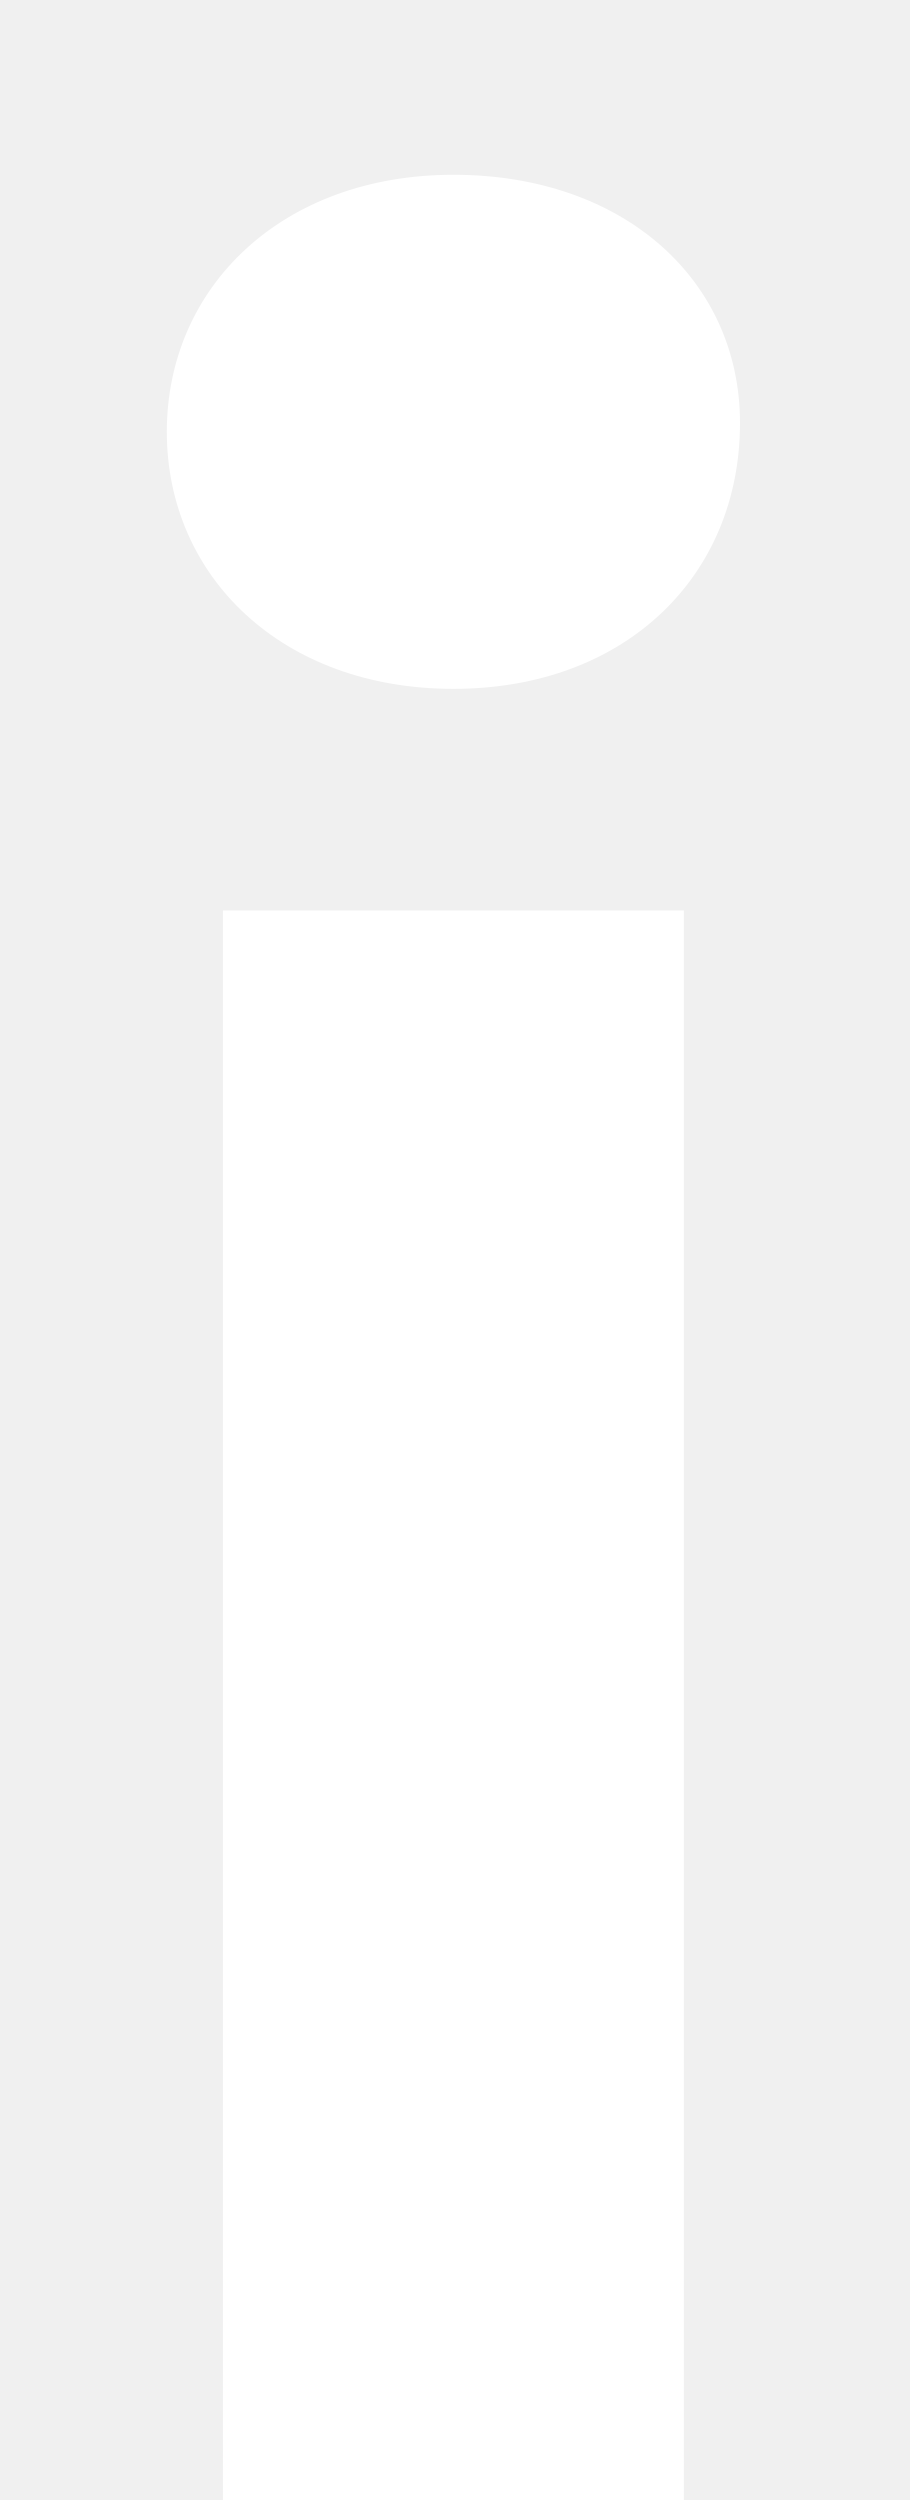
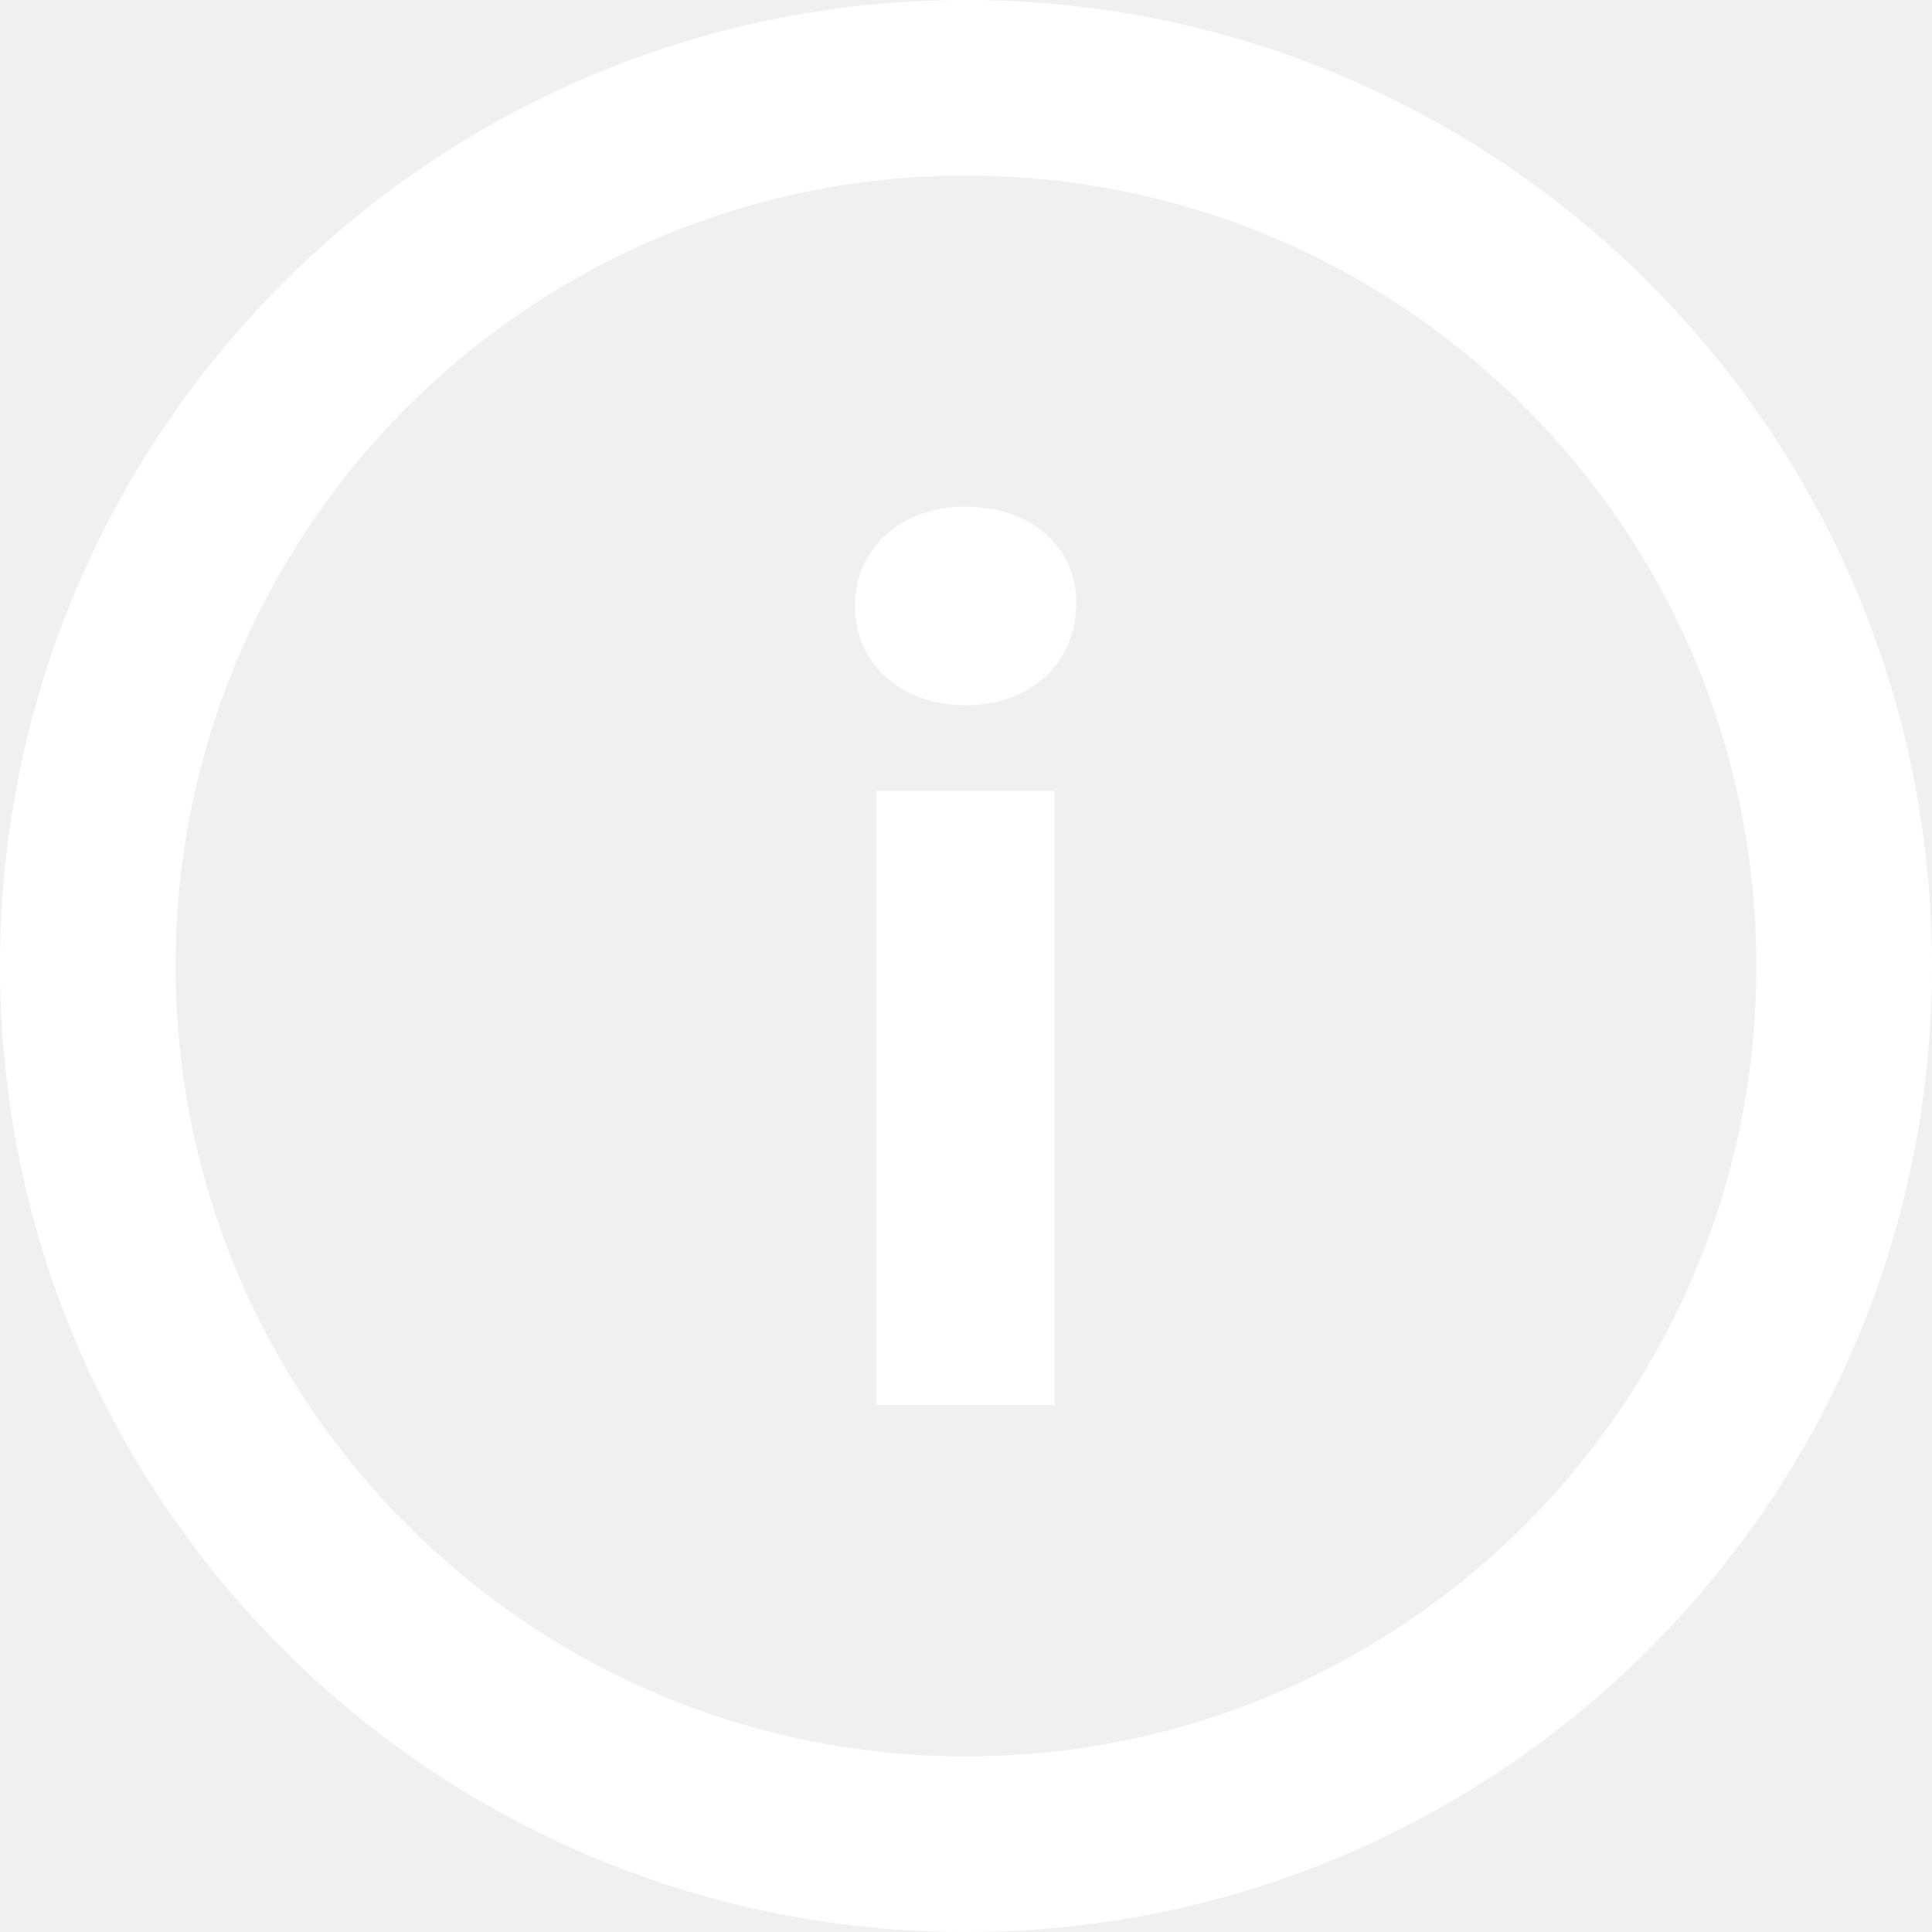
- <svg xmlns="http://www.w3.org/2000/svg" width="4" height="11" viewBox="0 0 4 11" fill="none">
-   <path d="M1.995 3.031C2.749 3.031 3.256 2.537 3.256 1.861C3.256 1.237 2.749 0.769 1.995 0.769C1.241 0.769 0.734 1.263 0.734 1.9C0.734 2.537 1.241 3.031 1.995 3.031ZM0.981 11H3.009V4.006H0.981V11Z" fill="white" />
+ <svg xmlns="http://www.w3.org/2000/svg" width="22" height="22" viewBox="0 0 22 22" fill="none">
+   <circle cx="11" cy="11" r="10" stroke="white" stroke-width="2" />
+   <path d="M10.995 8.031C11.749 8.031 12.256 7.537 12.256 6.861C12.256 6.237 11.749 5.769 10.995 5.769C10.241 5.769 9.734 6.263 9.734 6.9C9.734 7.537 10.241 8.031 10.995 8.031ZM9.981 16H12.009V9.006H9.981V16Z" fill="white" />
</svg>
